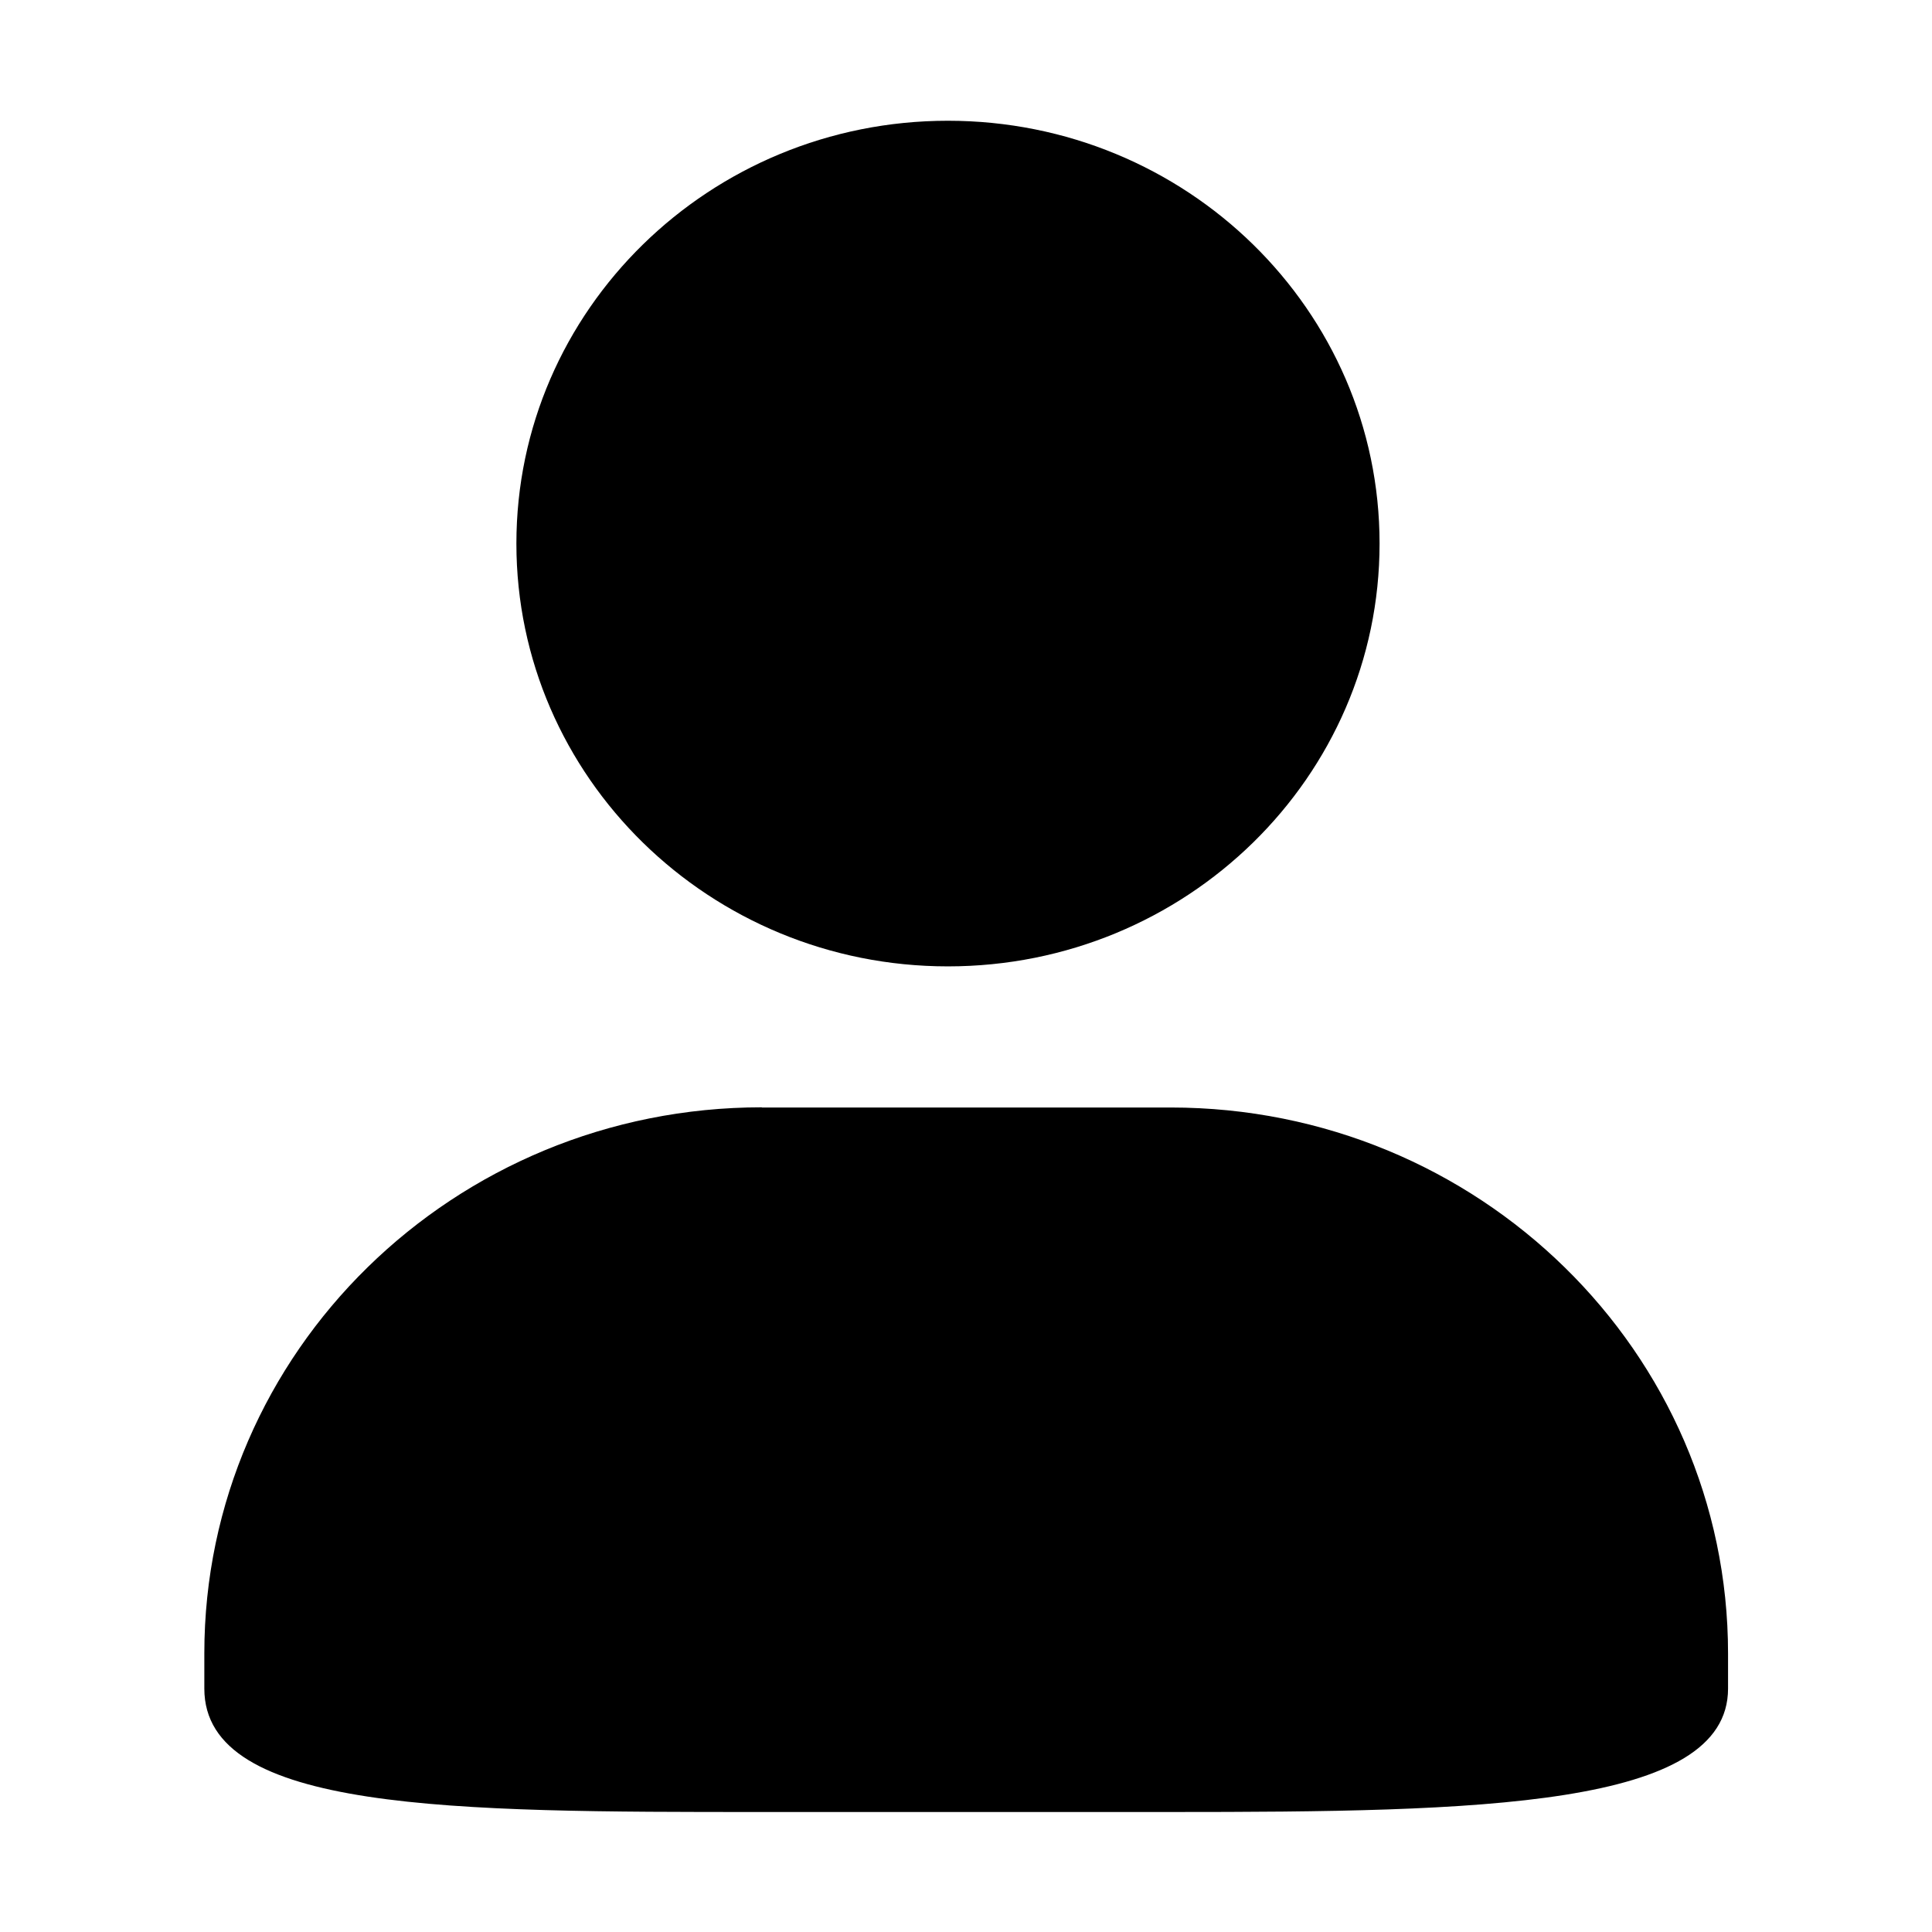
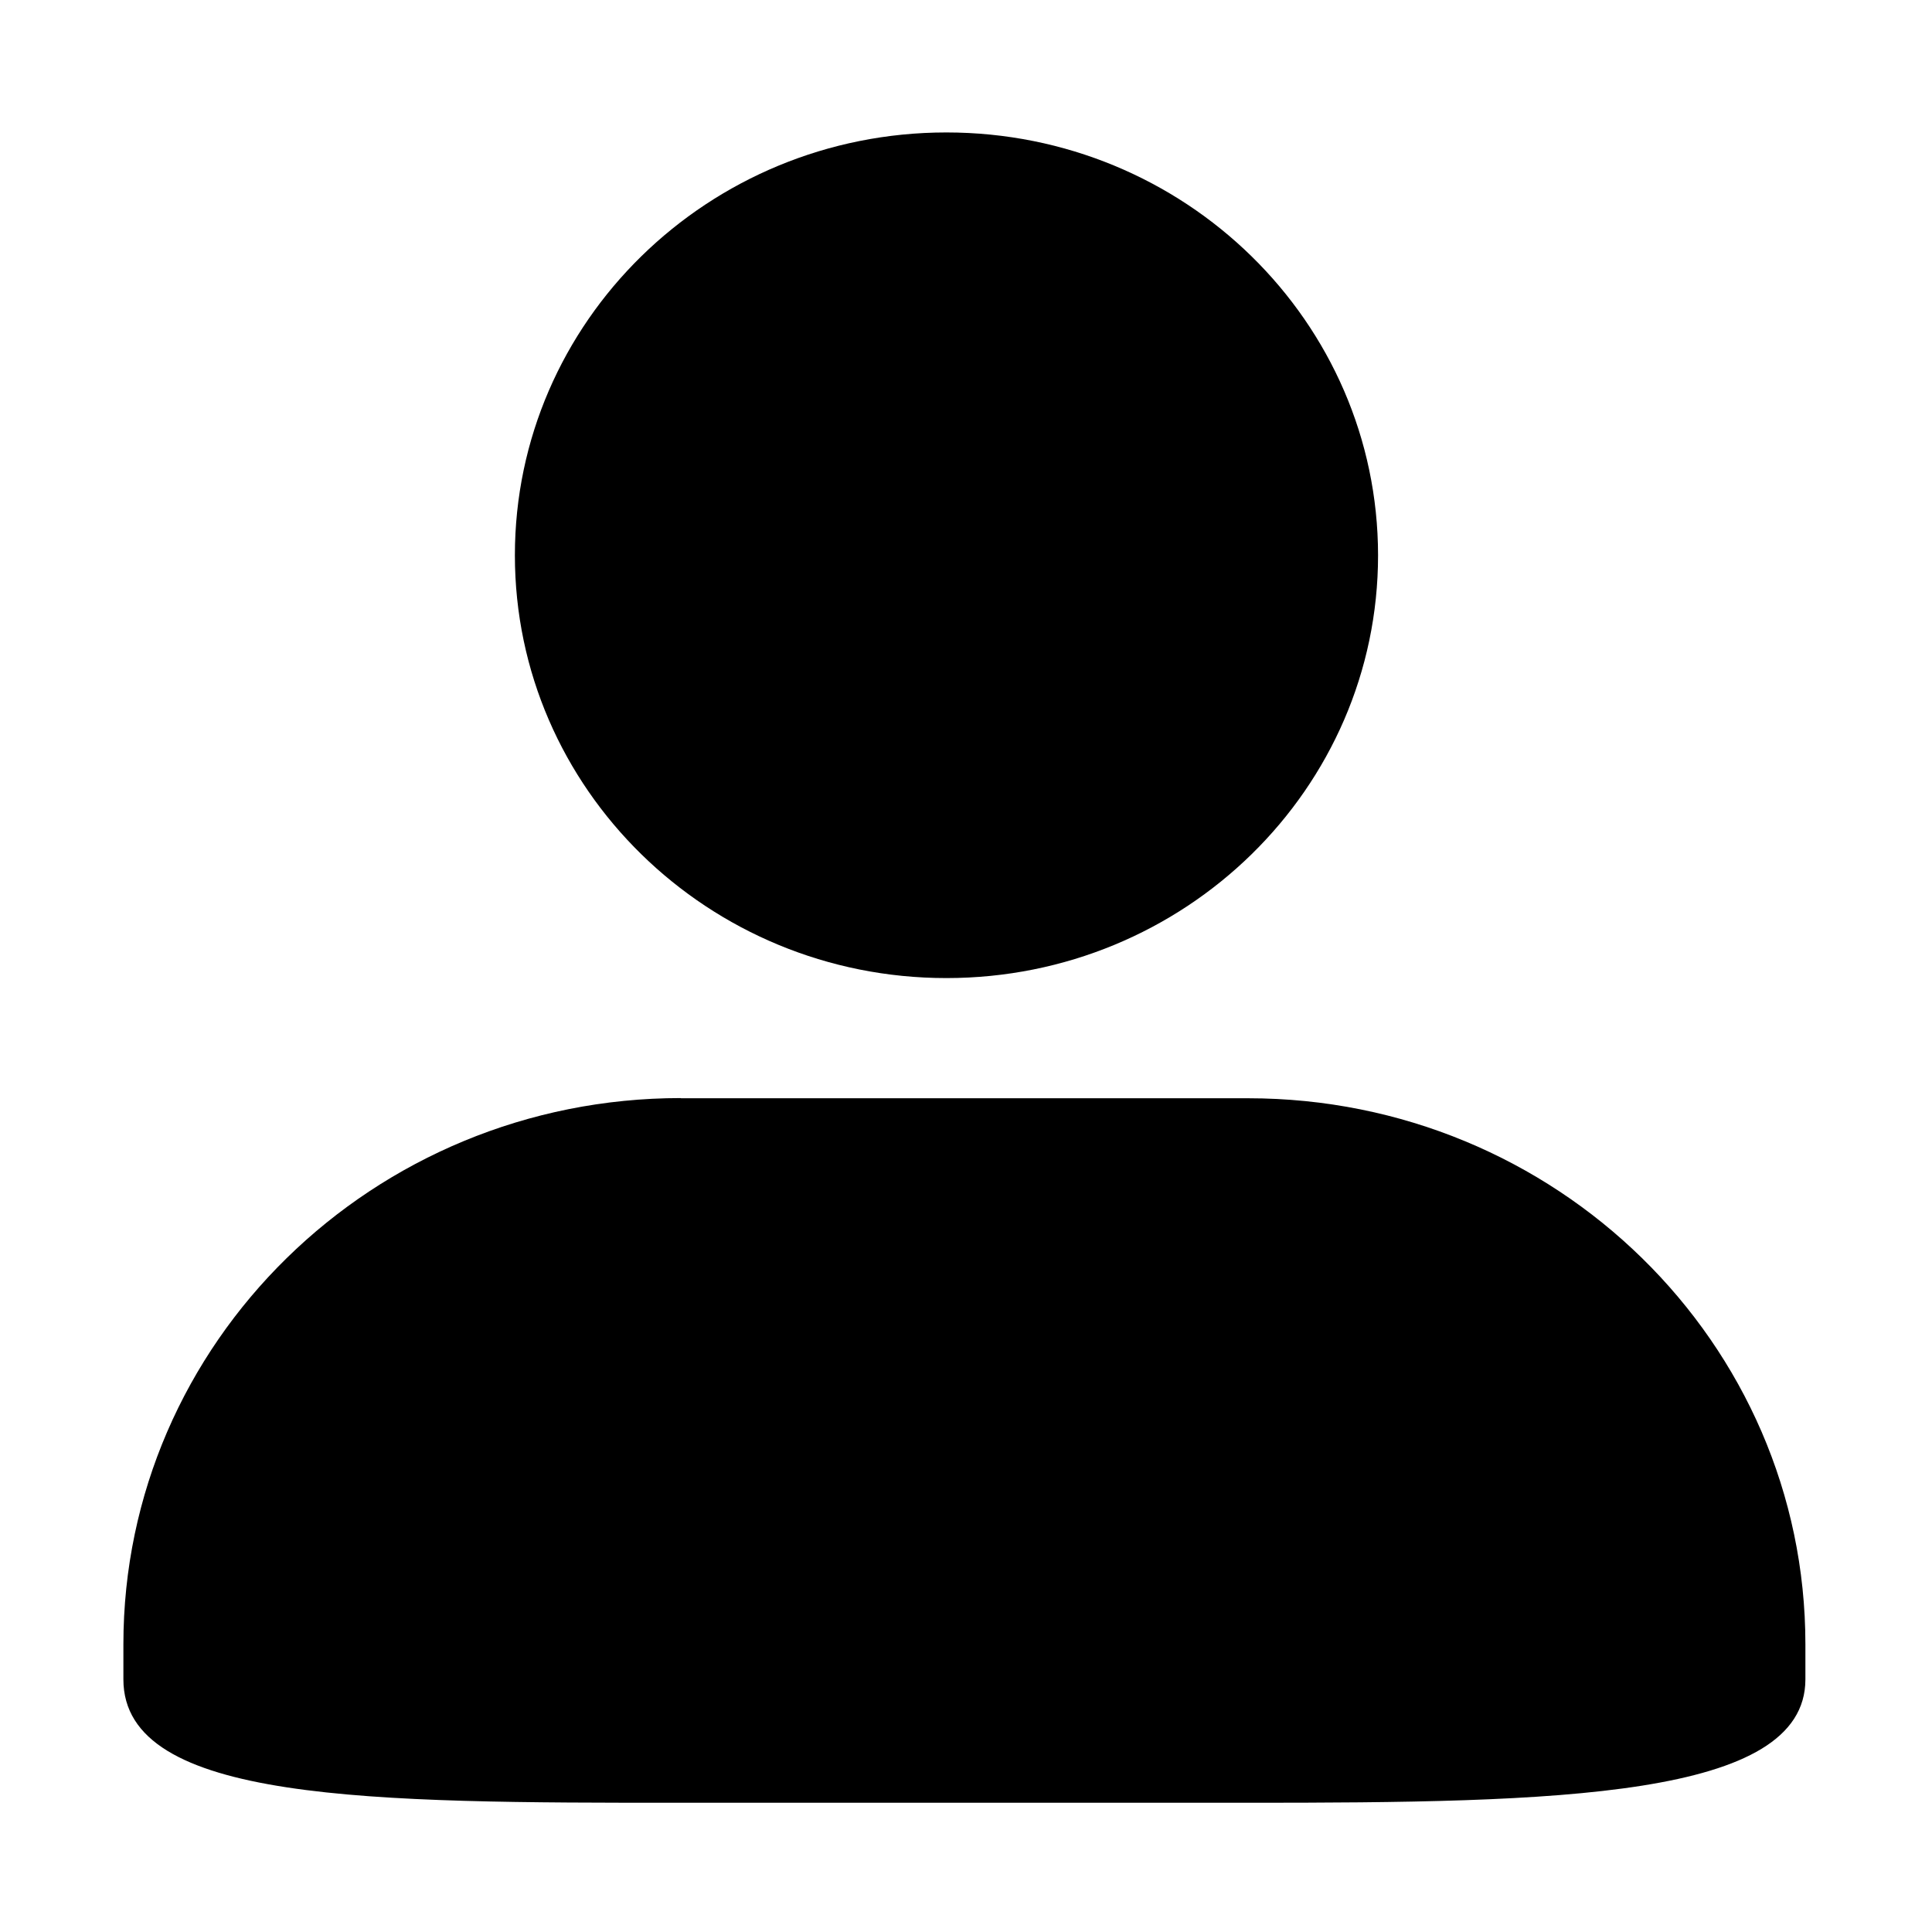
- <svg xmlns="http://www.w3.org/2000/svg" class="icon" width="128px" height="128.00px" viewBox="0 0 1024 1024" version="1.1">
-   <path d="M502.4 64c-126.2 0-228.7 100.3-228.7 224.1s102.5 224.1 228.7 224.1c126.3 0 228.8-100.3 228.8-224.1S628.8 64 502.4 64z m0 0c-126.2 0-228.7 100.3-228.7 224.1s102.5 224.1 228.7 224.1c126.3 0 228.8-100.3 228.8-224.1S628.8 64 502.4 64z m-98.6 522.9c-163.2 0-295.5 129.6-295.5 289.4V895c0 65.4 132.3 65.4 295.5 65.4h216.7c163.1 0 295.4-2.4 295.4-65.4v-18.6c0-159.8-132.3-289.4-295.4-289.4H403.8z m0 0" />
+ <svg xmlns="http://www.w3.org/2000/svg" t="1639993665596" class="icon" viewBox="0 0 1024 1024" version="1.1" p-id="5011" width="128" height="128">
+   <defs>
+     <style type="text/css" />
+   </defs>
+   <path d="M501.6 70.2c-126.2 0-228.7 100.3-228.7 224.1s102.5 224.1 228.7 224.1c126.3 0 228.8-100.3 228.8-224.1-0.1-123.8-102.5-224.1-228.8-224.1z m0 0c-126.2 0-228.7 100.3-228.7 224.1s102.5 224.1 228.7 224.1c126.3 0 228.8-100.3 228.8-224.1-0.1-123.8-102.5-224.1-228.8-224.1zM360.9 582C197.7 582 65.4 711.7 65.4 871.5v18.6c0 65.4 132.3 65.4 295.5 65.4h300.6c163.1 0 295.4-2.4 295.4-65.4v-18.6c0-159.8-132.3-289.4-295.4-289.4H360.9z m0 0" p-id="5012" />
</svg>
